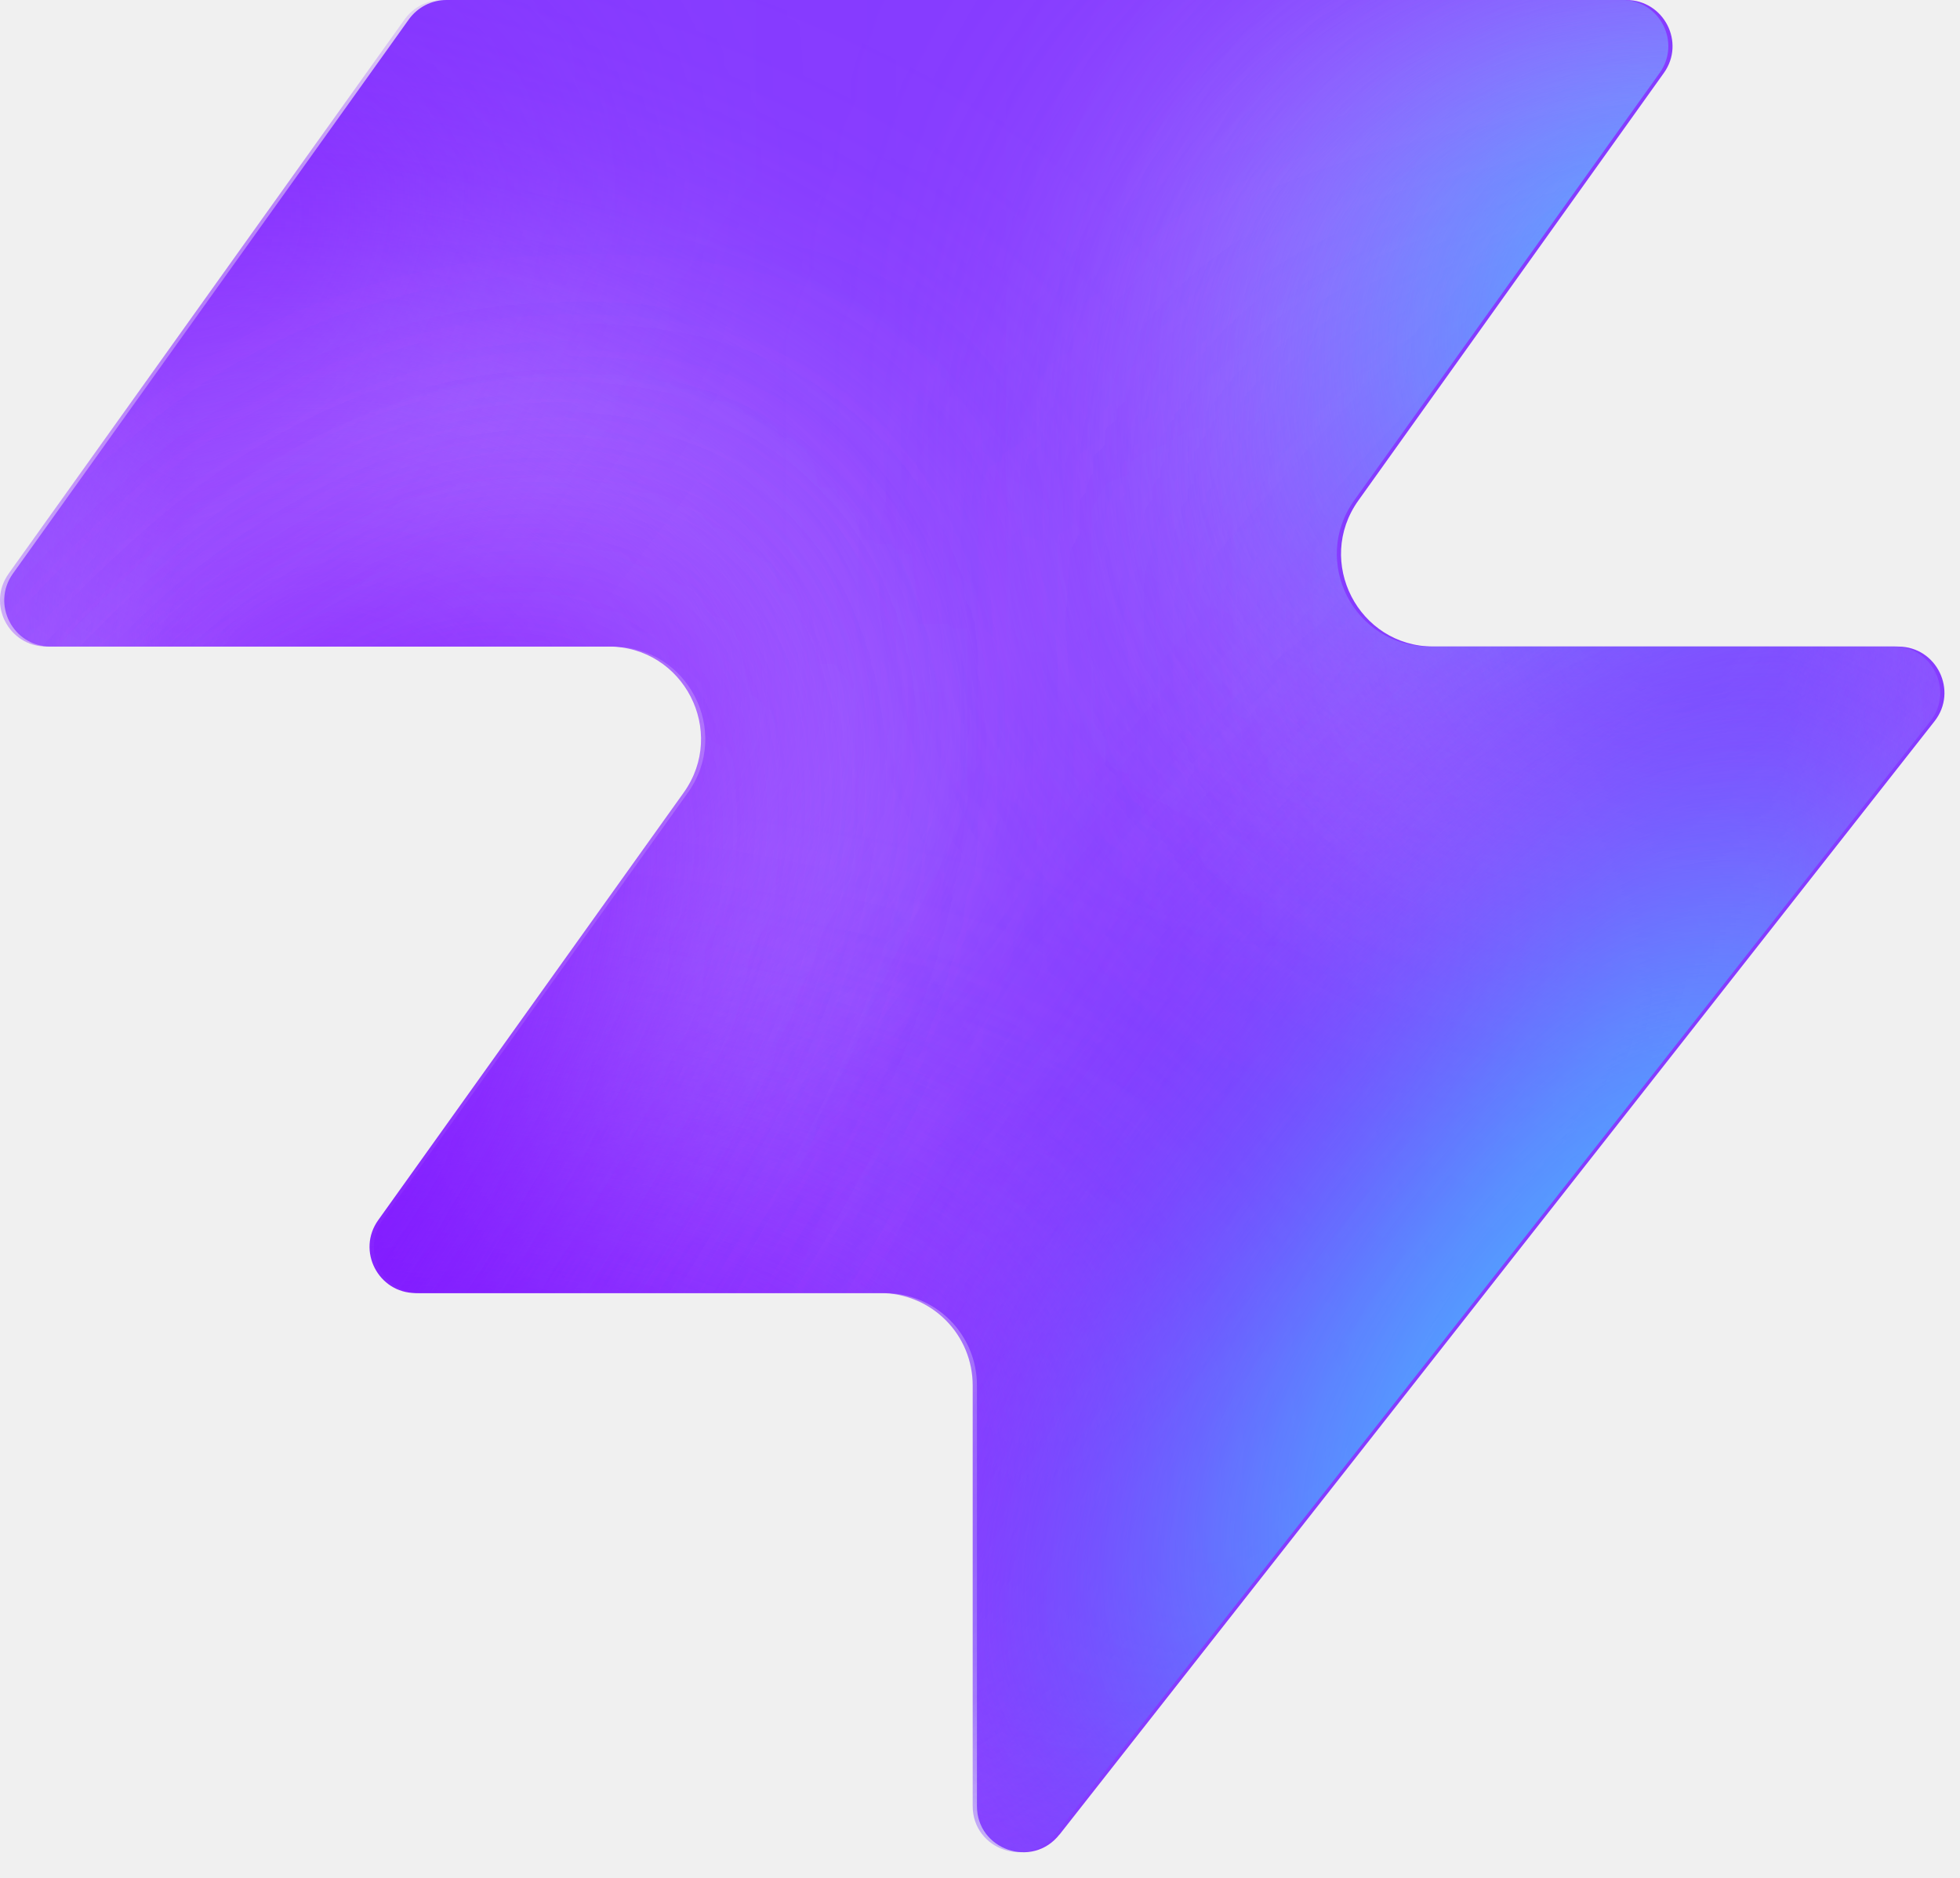
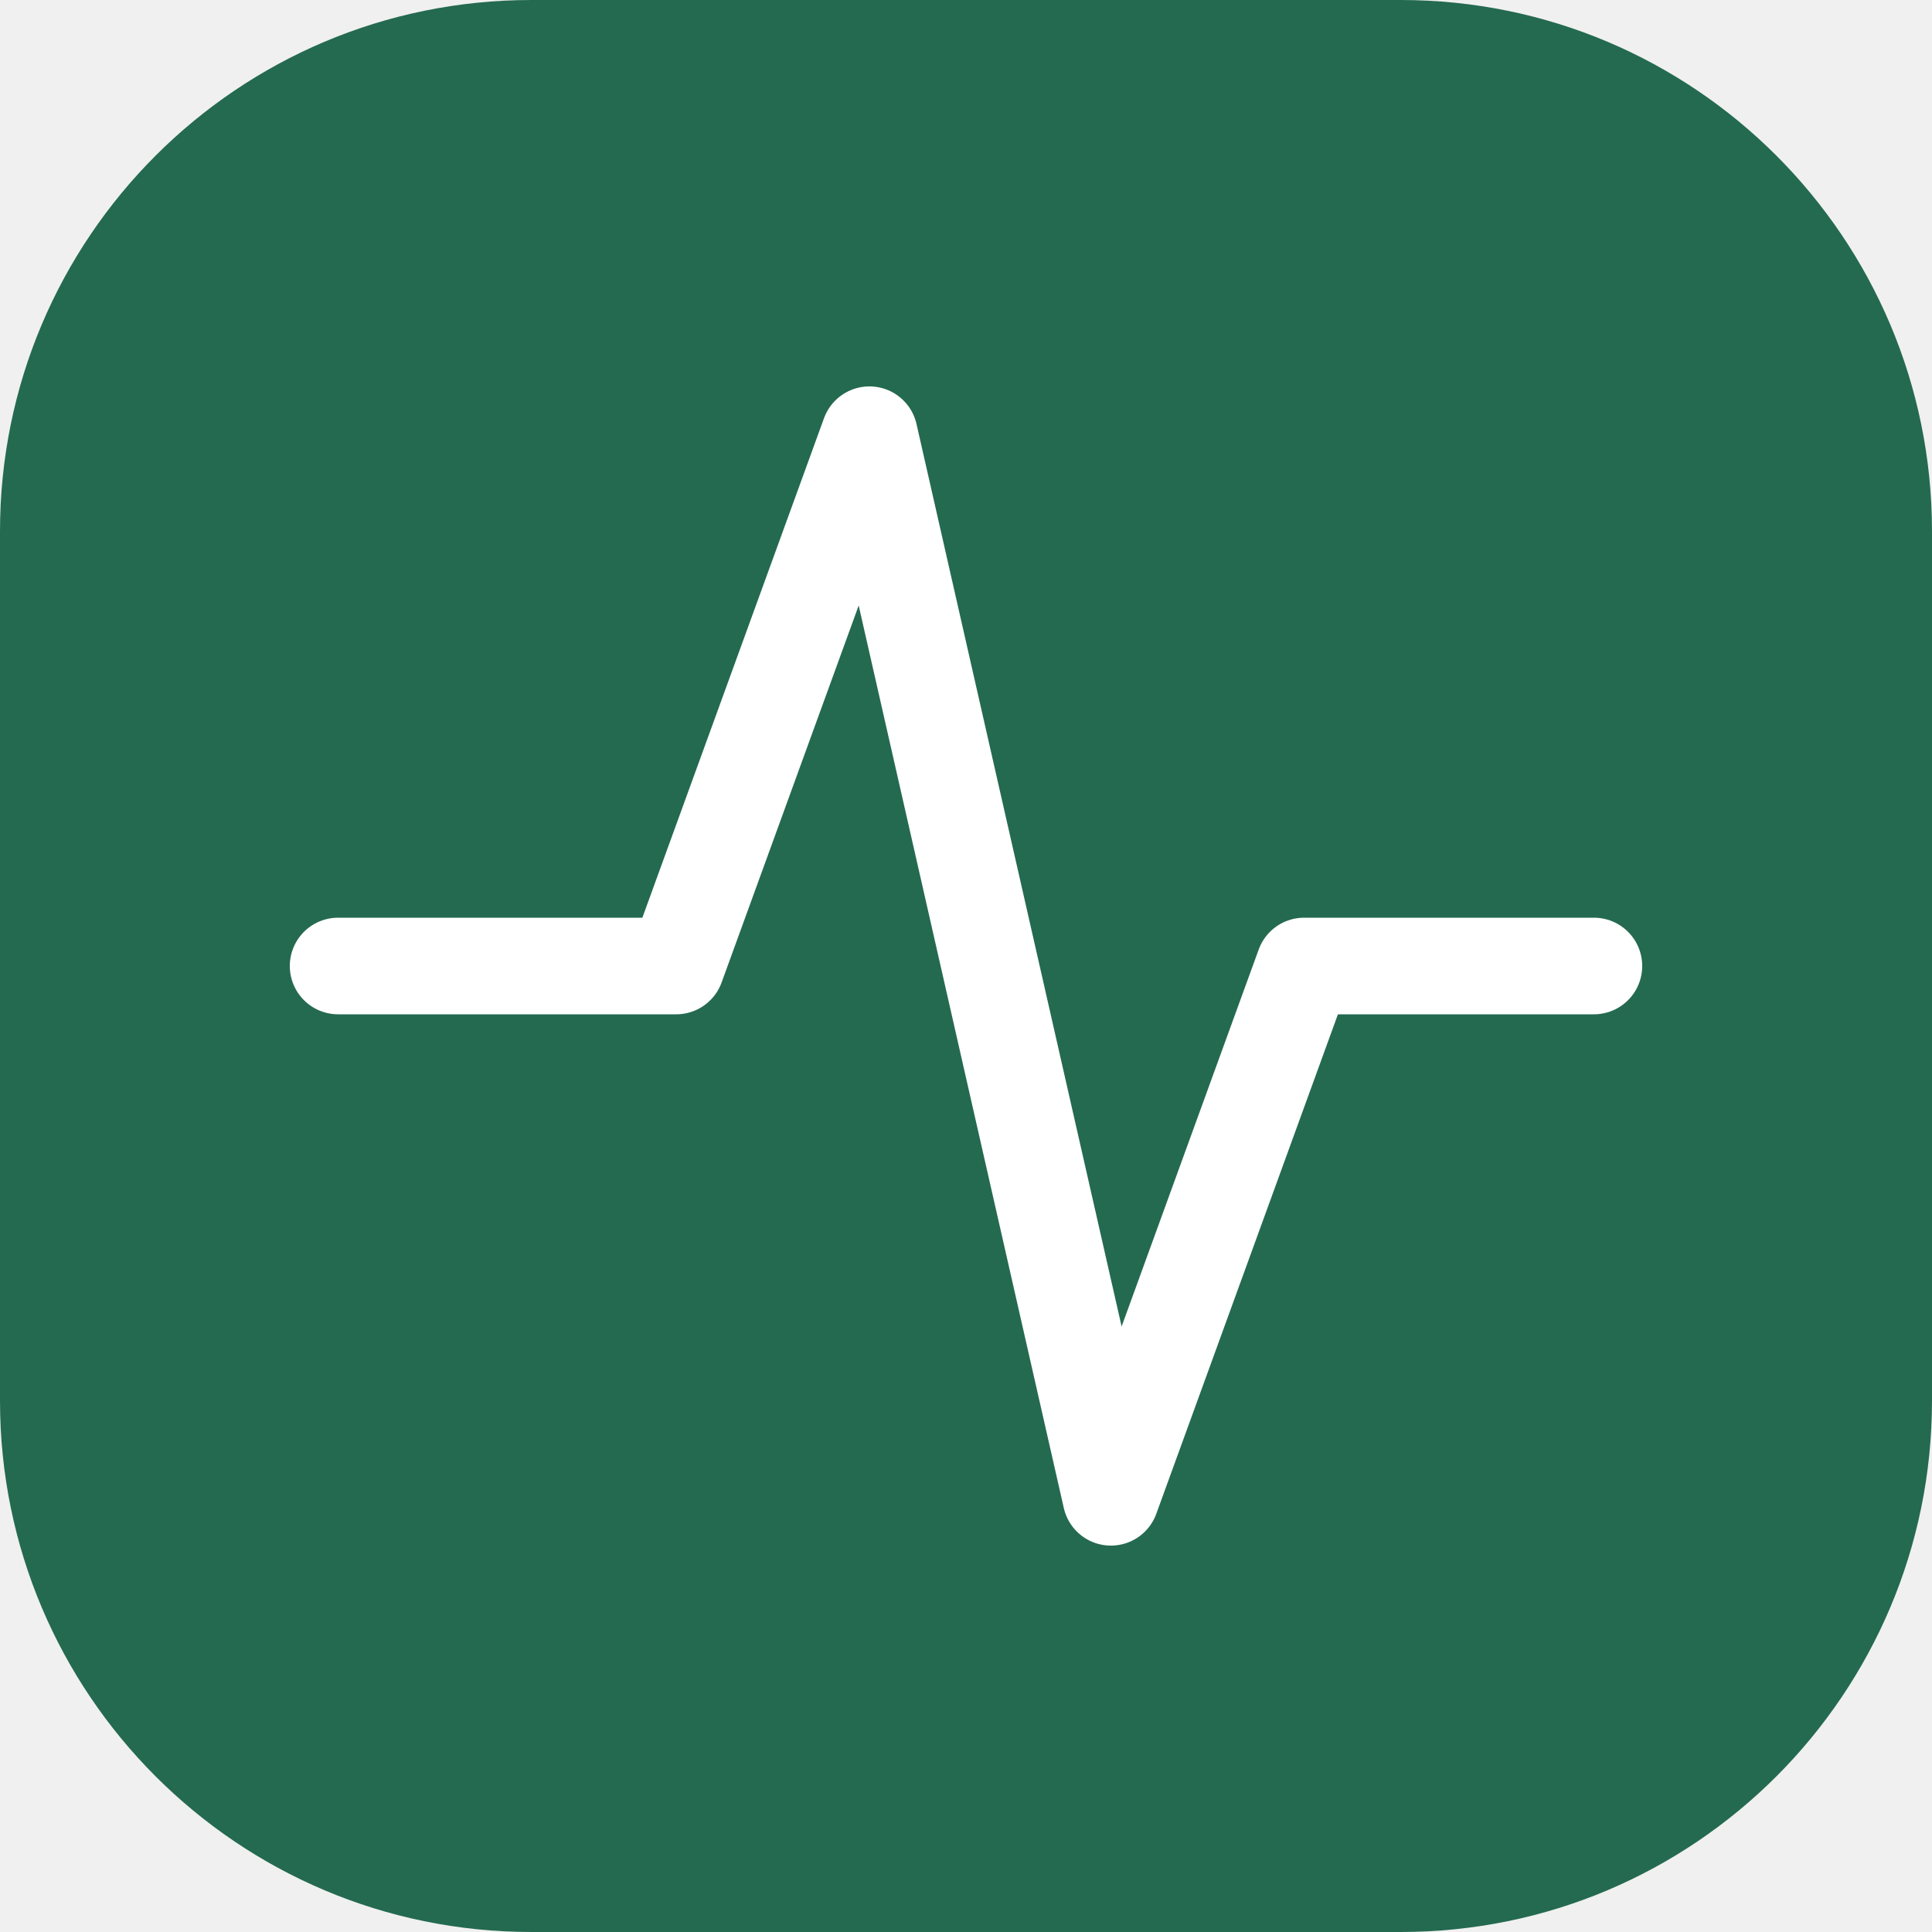
- <svg xmlns="http://www.w3.org/2000/svg" width="48" height="46" fill="none" viewBox="0 0 48 46">
-   <path fill="#863bff" d="M25.946 44.938c-.664.845-2.021.375-2.021-.698V33.937a2.26 2.26 0 0 0-2.262-2.262H10.287c-.92 0-1.456-1.04-.92-1.788l7.48-10.471c1.07-1.497 0-3.578-1.842-3.578H1.237c-.92 0-1.456-1.04-.92-1.788L10.013.474c.214-.297.556-.474.92-.474h28.894c.92 0 1.456 1.04.92 1.788l-7.48 10.471c-1.07 1.498 0 3.579 1.842 3.579h11.377c.943 0 1.473 1.088.89 1.83L25.947 44.94z" style="fill:#863bff;fill:color(display-p3 .525 .23 1);fill-opacity:1" />
-   <mask id="a" width="48" height="46" x="0" y="0" maskUnits="userSpaceOnUse" style="mask-type:alpha">
-     <path fill="#000" d="M25.842 44.938c-.664.844-2.021.375-2.021-.698V33.937a2.26 2.26 0 0 0-2.262-2.262H10.183c-.92 0-1.456-1.04-.92-1.788l7.48-10.471c1.07-1.498 0-3.579-1.842-3.579H1.133c-.92 0-1.456-1.04-.92-1.787L9.91.473c.214-.297.556-.474.92-.474h28.894c.92 0 1.456 1.04.92 1.788l-7.48 10.471c-1.07 1.498 0 3.578 1.842 3.578h11.377c.943 0 1.473 1.088.89 1.832L25.843 44.94z" style="fill:#000;fill-opacity:1" />
-   </mask>
-   <g mask="url(#a)">
-     <g filter="url(#b)">
-       <ellipse cx="5.508" cy="14.704" fill="#ede6ff" rx="5.508" ry="14.704" style="fill:#ede6ff;fill:color(display-p3 .927 .903 1);fill-opacity:1" transform="matrix(.00324 1 1 -.00324 -4.47 31.516)" />
-     </g>
-     <g filter="url(#c)">
-       <ellipse cx="10.399" cy="29.851" fill="#ede6ff" rx="10.399" ry="29.851" style="fill:#ede6ff;fill:color(display-p3 .927 .903 1);fill-opacity:1" transform="matrix(.00324 1 1 -.00324 -39.328 7.883)" />
-     </g>
-     <g filter="url(#d)">
-       <ellipse cx="5.508" cy="30.487" fill="#7e14ff" rx="5.508" ry="30.487" style="fill:#7e14ff;fill:color(display-p3 .492 .077 1);fill-opacity:1" transform="rotate(89.814 -25.913 -14.639)scale(1 -1)" />
-     </g>
-     <g filter="url(#e)">
-       <ellipse cx="5.508" cy="30.599" fill="#7e14ff" rx="5.508" ry="30.599" style="fill:#7e14ff;fill:color(display-p3 .492 .077 1);fill-opacity:1" transform="rotate(89.814 -32.644 -3.334)scale(1 -1)" />
-     </g>
-     <g filter="url(#f)">
-       <ellipse cx="5.508" cy="30.599" fill="#7e14ff" rx="5.508" ry="30.599" style="fill:#7e14ff;fill:color(display-p3 .492 .077 1);fill-opacity:1" transform="matrix(.00324 1 1 -.00324 -34.34 30.47)" />
-     </g>
-     <g filter="url(#g)">
-       <ellipse cx="14.072" cy="22.078" fill="#ede6ff" rx="14.072" ry="22.078" style="fill:#ede6ff;fill:color(display-p3 .927 .903 1);fill-opacity:1" transform="rotate(93.35 24.506 48.493)scale(-1 1)" />
-     </g>
-     <g filter="url(#h)">
-       <ellipse cx="3.47" cy="21.501" fill="#7e14ff" rx="3.47" ry="21.501" style="fill:#7e14ff;fill:color(display-p3 .492 .077 1);fill-opacity:1" transform="rotate(89.009 28.708 47.59)scale(-1 1)" />
-     </g>
-     <g filter="url(#i)">
-       <ellipse cx="3.47" cy="21.501" fill="#7e14ff" rx="3.47" ry="21.501" style="fill:#7e14ff;fill:color(display-p3 .492 .077 1);fill-opacity:1" transform="rotate(89.009 28.708 47.59)scale(-1 1)" />
-     </g>
-     <g filter="url(#j)">
-       <ellipse cx=".387" cy="8.972" fill="#7e14ff" rx="4.407" ry="29.108" style="fill:#7e14ff;fill:color(display-p3 .492 .077 1);fill-opacity:1" transform="rotate(39.51 .387 8.972)" />
-     </g>
-     <g filter="url(#k)">
-       <ellipse cx="47.523" cy="-6.092" fill="#7e14ff" rx="4.407" ry="29.108" style="fill:#7e14ff;fill:color(display-p3 .492 .077 1);fill-opacity:1" transform="rotate(37.892 47.523 -6.092)" />
-     </g>
-     <g filter="url(#l)">
-       <ellipse cx="41.412" cy="6.333" fill="#47bfff" rx="5.971" ry="9.665" style="fill:#47bfff;fill:color(display-p3 .28 .748 1);fill-opacity:1" transform="rotate(37.892 41.412 6.333)" />
-     </g>
-     <g filter="url(#m)">
-       <ellipse cx="-1.879" cy="38.332" fill="#7e14ff" rx="4.407" ry="29.108" style="fill:#7e14ff;fill:color(display-p3 .492 .077 1);fill-opacity:1" transform="rotate(37.892 -1.88 38.332)" />
-     </g>
-     <g filter="url(#n)">
-       <ellipse cx="-1.879" cy="38.332" fill="#7e14ff" rx="4.407" ry="29.108" style="fill:#7e14ff;fill:color(display-p3 .492 .077 1);fill-opacity:1" transform="rotate(37.892 -1.88 38.332)" />
-     </g>
-     <g filter="url(#o)">
-       <ellipse cx="35.651" cy="29.907" fill="#7e14ff" rx="4.407" ry="29.108" style="fill:#7e14ff;fill:color(display-p3 .492 .077 1);fill-opacity:1" transform="rotate(37.892 35.651 29.907)" />
-     </g>
-     <g filter="url(#p)">
-       <ellipse cx="38.418" cy="32.4" fill="#47bfff" rx="5.971" ry="15.297" style="fill:#47bfff;fill:color(display-p3 .28 .748 1);fill-opacity:1" transform="rotate(37.892 38.418 32.4)" />
-     </g>
-   </g>
-   <defs>
-     <filter id="b" width="60.045" height="41.654" x="-19.77" y="16.149" color-interpolation-filters="sRGB" filterUnits="userSpaceOnUse">
-       <feFlood flood-opacity="0" result="BackgroundImageFix" />
-       <feBlend in="SourceGraphic" in2="BackgroundImageFix" result="shape" />
-       <feGaussianBlur result="effect1_foregroundBlur_2002_17158" stdDeviation="7.659" />
-     </filter>
-     <filter id="c" width="90.34" height="51.437" x="-54.613" y="-7.533" color-interpolation-filters="sRGB" filterUnits="userSpaceOnUse">
-       <feFlood flood-opacity="0" result="BackgroundImageFix" />
-       <feBlend in="SourceGraphic" in2="BackgroundImageFix" result="shape" />
-       <feGaussianBlur result="effect1_foregroundBlur_2002_17158" stdDeviation="7.659" />
-     </filter>
-     <filter id="d" width="79.355" height="29.4" x="-49.64" y="2.03" color-interpolation-filters="sRGB" filterUnits="userSpaceOnUse">
-       <feFlood flood-opacity="0" result="BackgroundImageFix" />
-       <feBlend in="SourceGraphic" in2="BackgroundImageFix" result="shape" />
-       <feGaussianBlur result="effect1_foregroundBlur_2002_17158" stdDeviation="4.596" />
-     </filter>
-     <filter id="e" width="79.579" height="29.4" x="-45.045" y="20.029" color-interpolation-filters="sRGB" filterUnits="userSpaceOnUse">
-       <feFlood flood-opacity="0" result="BackgroundImageFix" />
-       <feBlend in="SourceGraphic" in2="BackgroundImageFix" result="shape" />
-       <feGaussianBlur result="effect1_foregroundBlur_2002_17158" stdDeviation="4.596" />
-     </filter>
-     <filter id="f" width="79.579" height="29.4" x="-43.513" y="21.178" color-interpolation-filters="sRGB" filterUnits="userSpaceOnUse">
-       <feFlood flood-opacity="0" result="BackgroundImageFix" />
-       <feBlend in="SourceGraphic" in2="BackgroundImageFix" result="shape" />
-       <feGaussianBlur result="effect1_foregroundBlur_2002_17158" stdDeviation="4.596" />
-     </filter>
-     <filter id="g" width="74.749" height="58.852" x="15.756" y="-17.901" color-interpolation-filters="sRGB" filterUnits="userSpaceOnUse">
-       <feFlood flood-opacity="0" result="BackgroundImageFix" />
-       <feBlend in="SourceGraphic" in2="BackgroundImageFix" result="shape" />
-       <feGaussianBlur result="effect1_foregroundBlur_2002_17158" stdDeviation="7.659" />
-     </filter>
-     <filter id="h" width="61.377" height="25.362" x="23.548" y="2.284" color-interpolation-filters="sRGB" filterUnits="userSpaceOnUse">
-       <feFlood flood-opacity="0" result="BackgroundImageFix" />
-       <feBlend in="SourceGraphic" in2="BackgroundImageFix" result="shape" />
-       <feGaussianBlur result="effect1_foregroundBlur_2002_17158" stdDeviation="4.596" />
-     </filter>
-     <filter id="i" width="61.377" height="25.362" x="23.548" y="2.284" color-interpolation-filters="sRGB" filterUnits="userSpaceOnUse">
-       <feFlood flood-opacity="0" result="BackgroundImageFix" />
-       <feBlend in="SourceGraphic" in2="BackgroundImageFix" result="shape" />
-       <feGaussianBlur result="effect1_foregroundBlur_2002_17158" stdDeviation="4.596" />
-     </filter>
-     <filter id="j" width="56.045" height="63.649" x="-27.636" y="-22.853" color-interpolation-filters="sRGB" filterUnits="userSpaceOnUse">
-       <feFlood flood-opacity="0" result="BackgroundImageFix" />
-       <feBlend in="SourceGraphic" in2="BackgroundImageFix" result="shape" />
-       <feGaussianBlur result="effect1_foregroundBlur_2002_17158" stdDeviation="4.596" />
-     </filter>
-     <filter id="k" width="54.814" height="64.646" x="20.116" y="-38.415" color-interpolation-filters="sRGB" filterUnits="userSpaceOnUse">
-       <feFlood flood-opacity="0" result="BackgroundImageFix" />
-       <feBlend in="SourceGraphic" in2="BackgroundImageFix" result="shape" />
-       <feGaussianBlur result="effect1_foregroundBlur_2002_17158" stdDeviation="4.596" />
-     </filter>
-     <filter id="l" width="33.541" height="35.313" x="24.641" y="-11.323" color-interpolation-filters="sRGB" filterUnits="userSpaceOnUse">
-       <feFlood flood-opacity="0" result="BackgroundImageFix" />
-       <feBlend in="SourceGraphic" in2="BackgroundImageFix" result="shape" />
-       <feGaussianBlur result="effect1_foregroundBlur_2002_17158" stdDeviation="4.596" />
-     </filter>
-     <filter id="m" width="54.814" height="64.646" x="-29.286" y="6.009" color-interpolation-filters="sRGB" filterUnits="userSpaceOnUse">
-       <feFlood flood-opacity="0" result="BackgroundImageFix" />
-       <feBlend in="SourceGraphic" in2="BackgroundImageFix" result="shape" />
-       <feGaussianBlur result="effect1_foregroundBlur_2002_17158" stdDeviation="4.596" />
-     </filter>
-     <filter id="n" width="54.814" height="64.646" x="-29.286" y="6.009" color-interpolation-filters="sRGB" filterUnits="userSpaceOnUse">
-       <feFlood flood-opacity="0" result="BackgroundImageFix" />
-       <feBlend in="SourceGraphic" in2="BackgroundImageFix" result="shape" />
-       <feGaussianBlur result="effect1_foregroundBlur_2002_17158" stdDeviation="4.596" />
-     </filter>
-     <filter id="o" width="54.814" height="64.646" x="8.244" y="-2.416" color-interpolation-filters="sRGB" filterUnits="userSpaceOnUse">
-       <feFlood flood-opacity="0" result="BackgroundImageFix" />
-       <feBlend in="SourceGraphic" in2="BackgroundImageFix" result="shape" />
-       <feGaussianBlur result="effect1_foregroundBlur_2002_17158" stdDeviation="4.596" />
-     </filter>
-     <filter id="p" width="39.409" height="43.623" x="18.713" y="10.588" color-interpolation-filters="sRGB" filterUnits="userSpaceOnUse">
-       <feFlood flood-opacity="0" result="BackgroundImageFix" />
-       <feBlend in="SourceGraphic" in2="BackgroundImageFix" result="shape" />
-       <feGaussianBlur result="effect1_foregroundBlur_2002_17158" stdDeviation="4.596" />
-     </filter>
-   </defs>
+ <svg xmlns="http://www.w3.org/2000/svg" viewBox="0 0 40 40">
+   <rect width="40" height="40" rx="11" fill="#246a50" />
+   <path d="M7 20h7l4-11 5 22 4-11h6" fill="none" stroke="white" stroke-width="2" stroke-linecap="round" stroke-linejoin="round" />
</svg>
